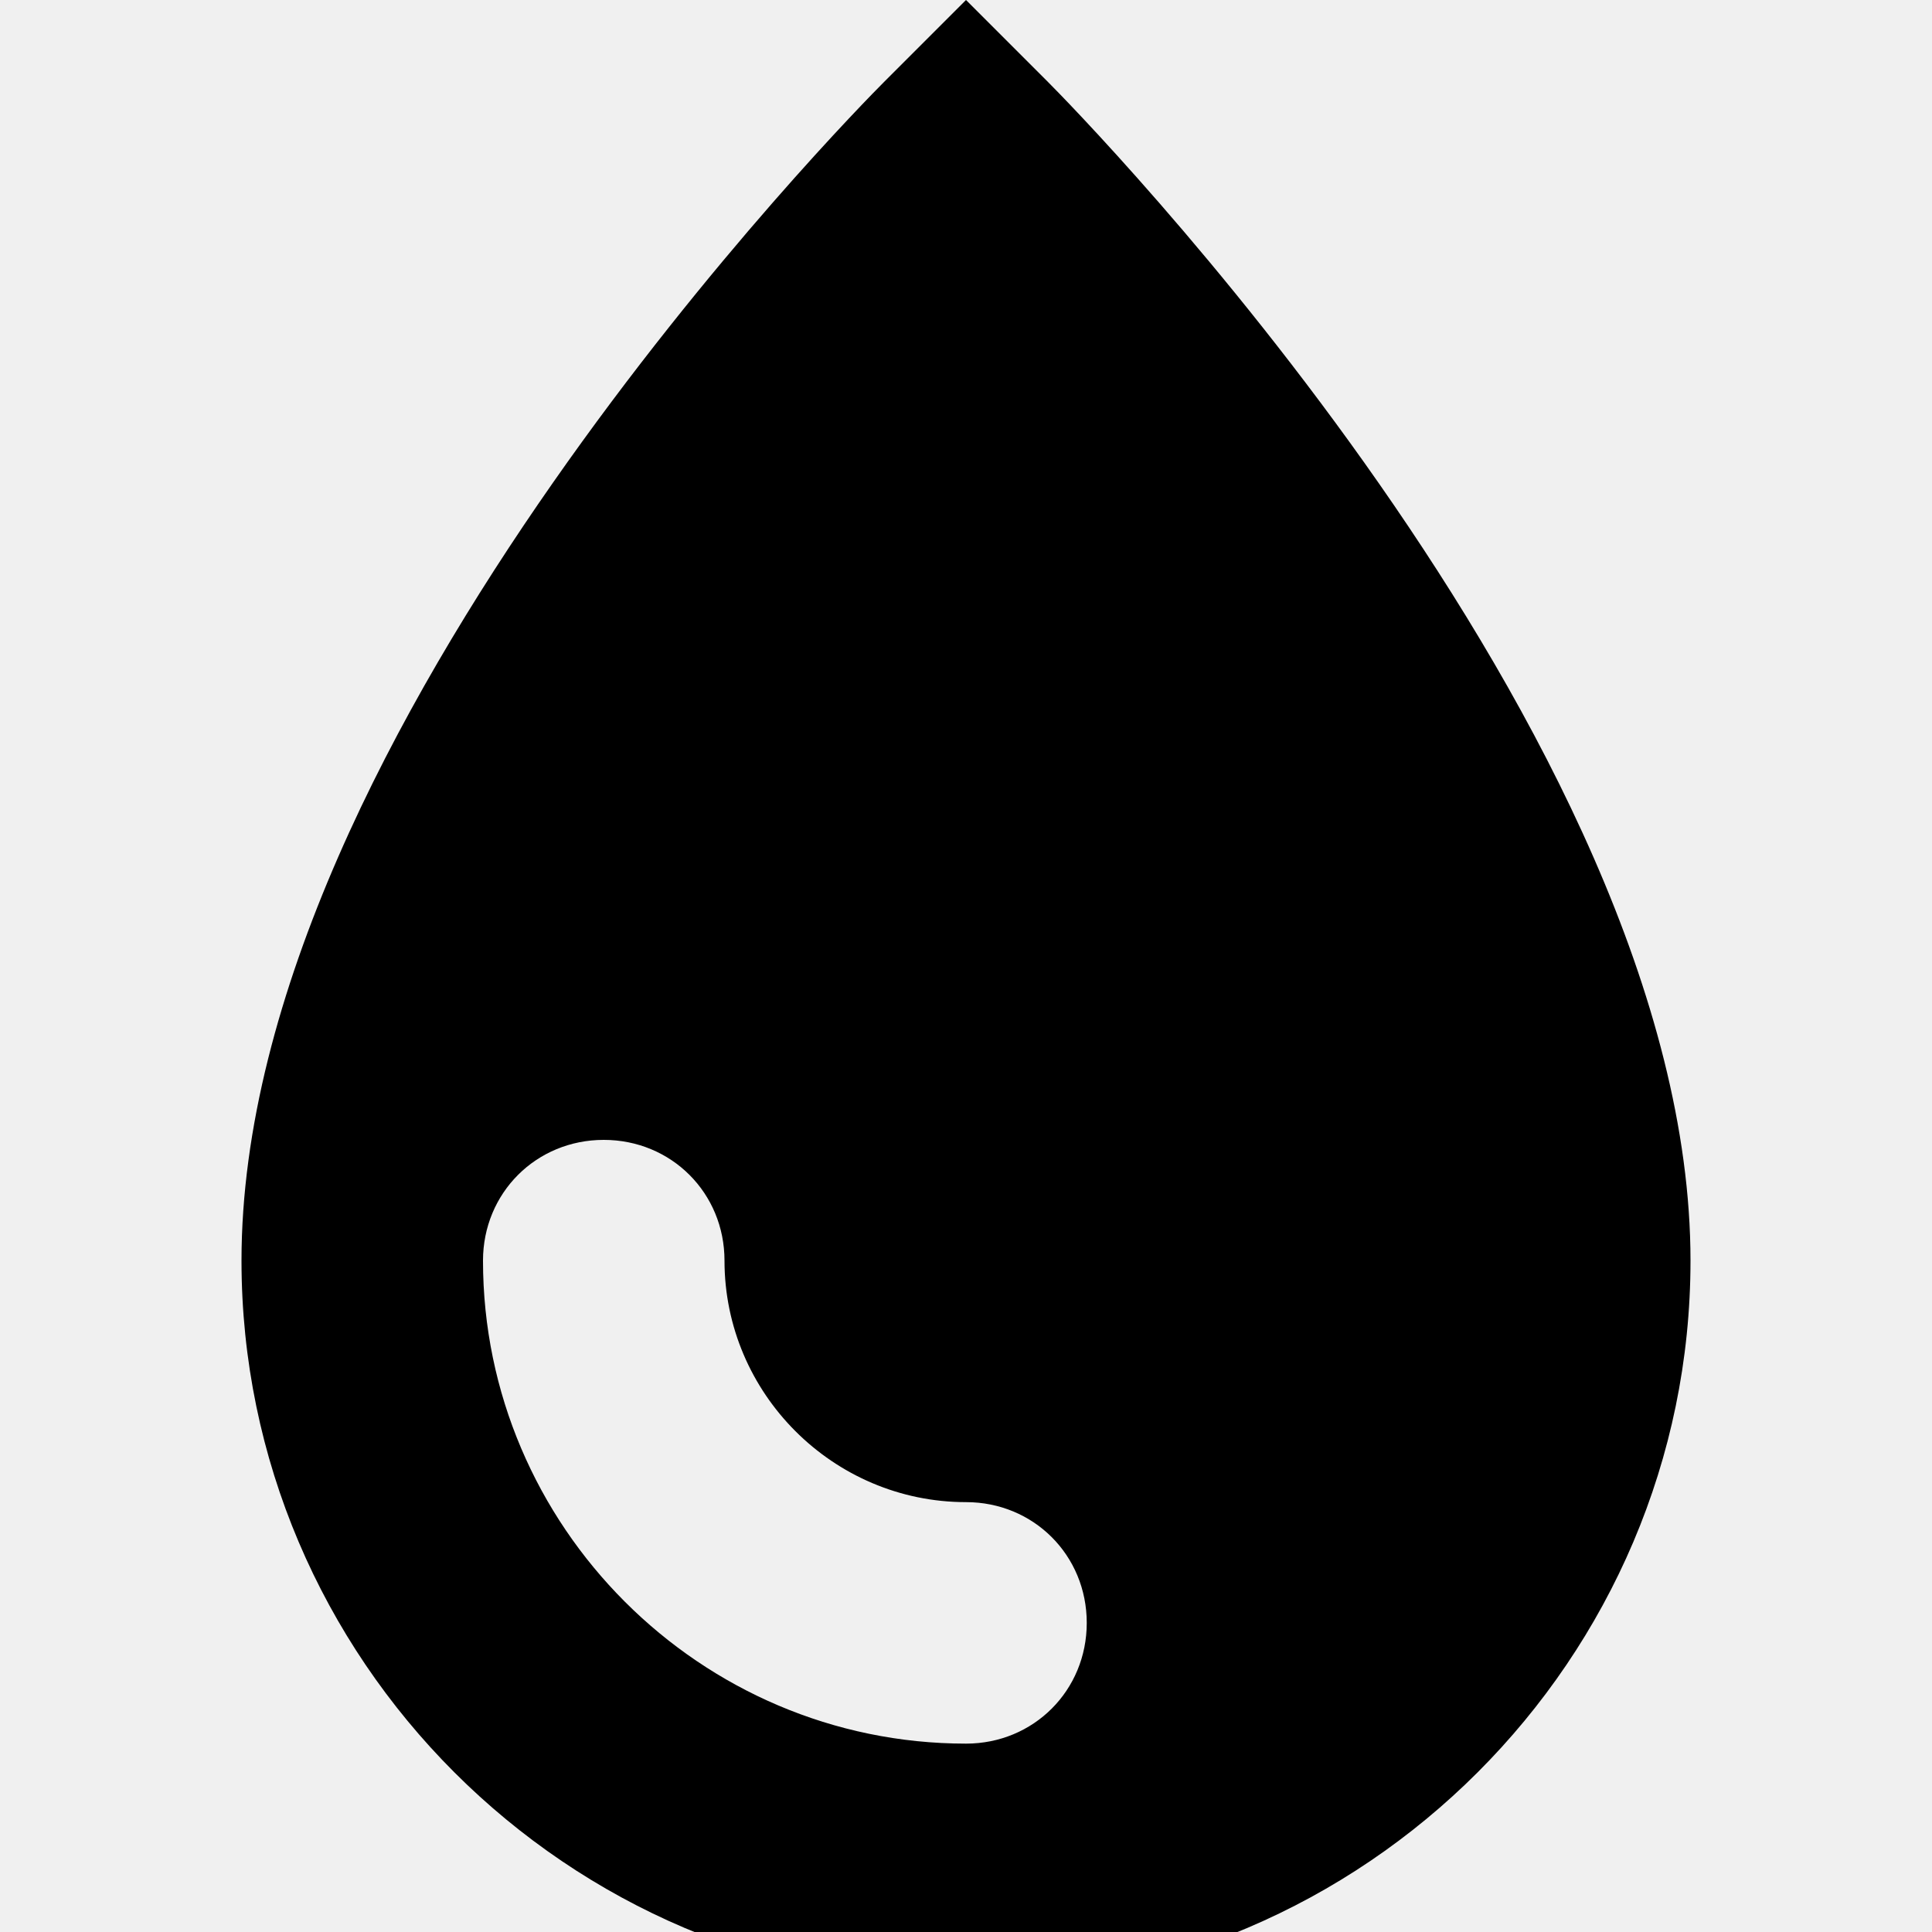
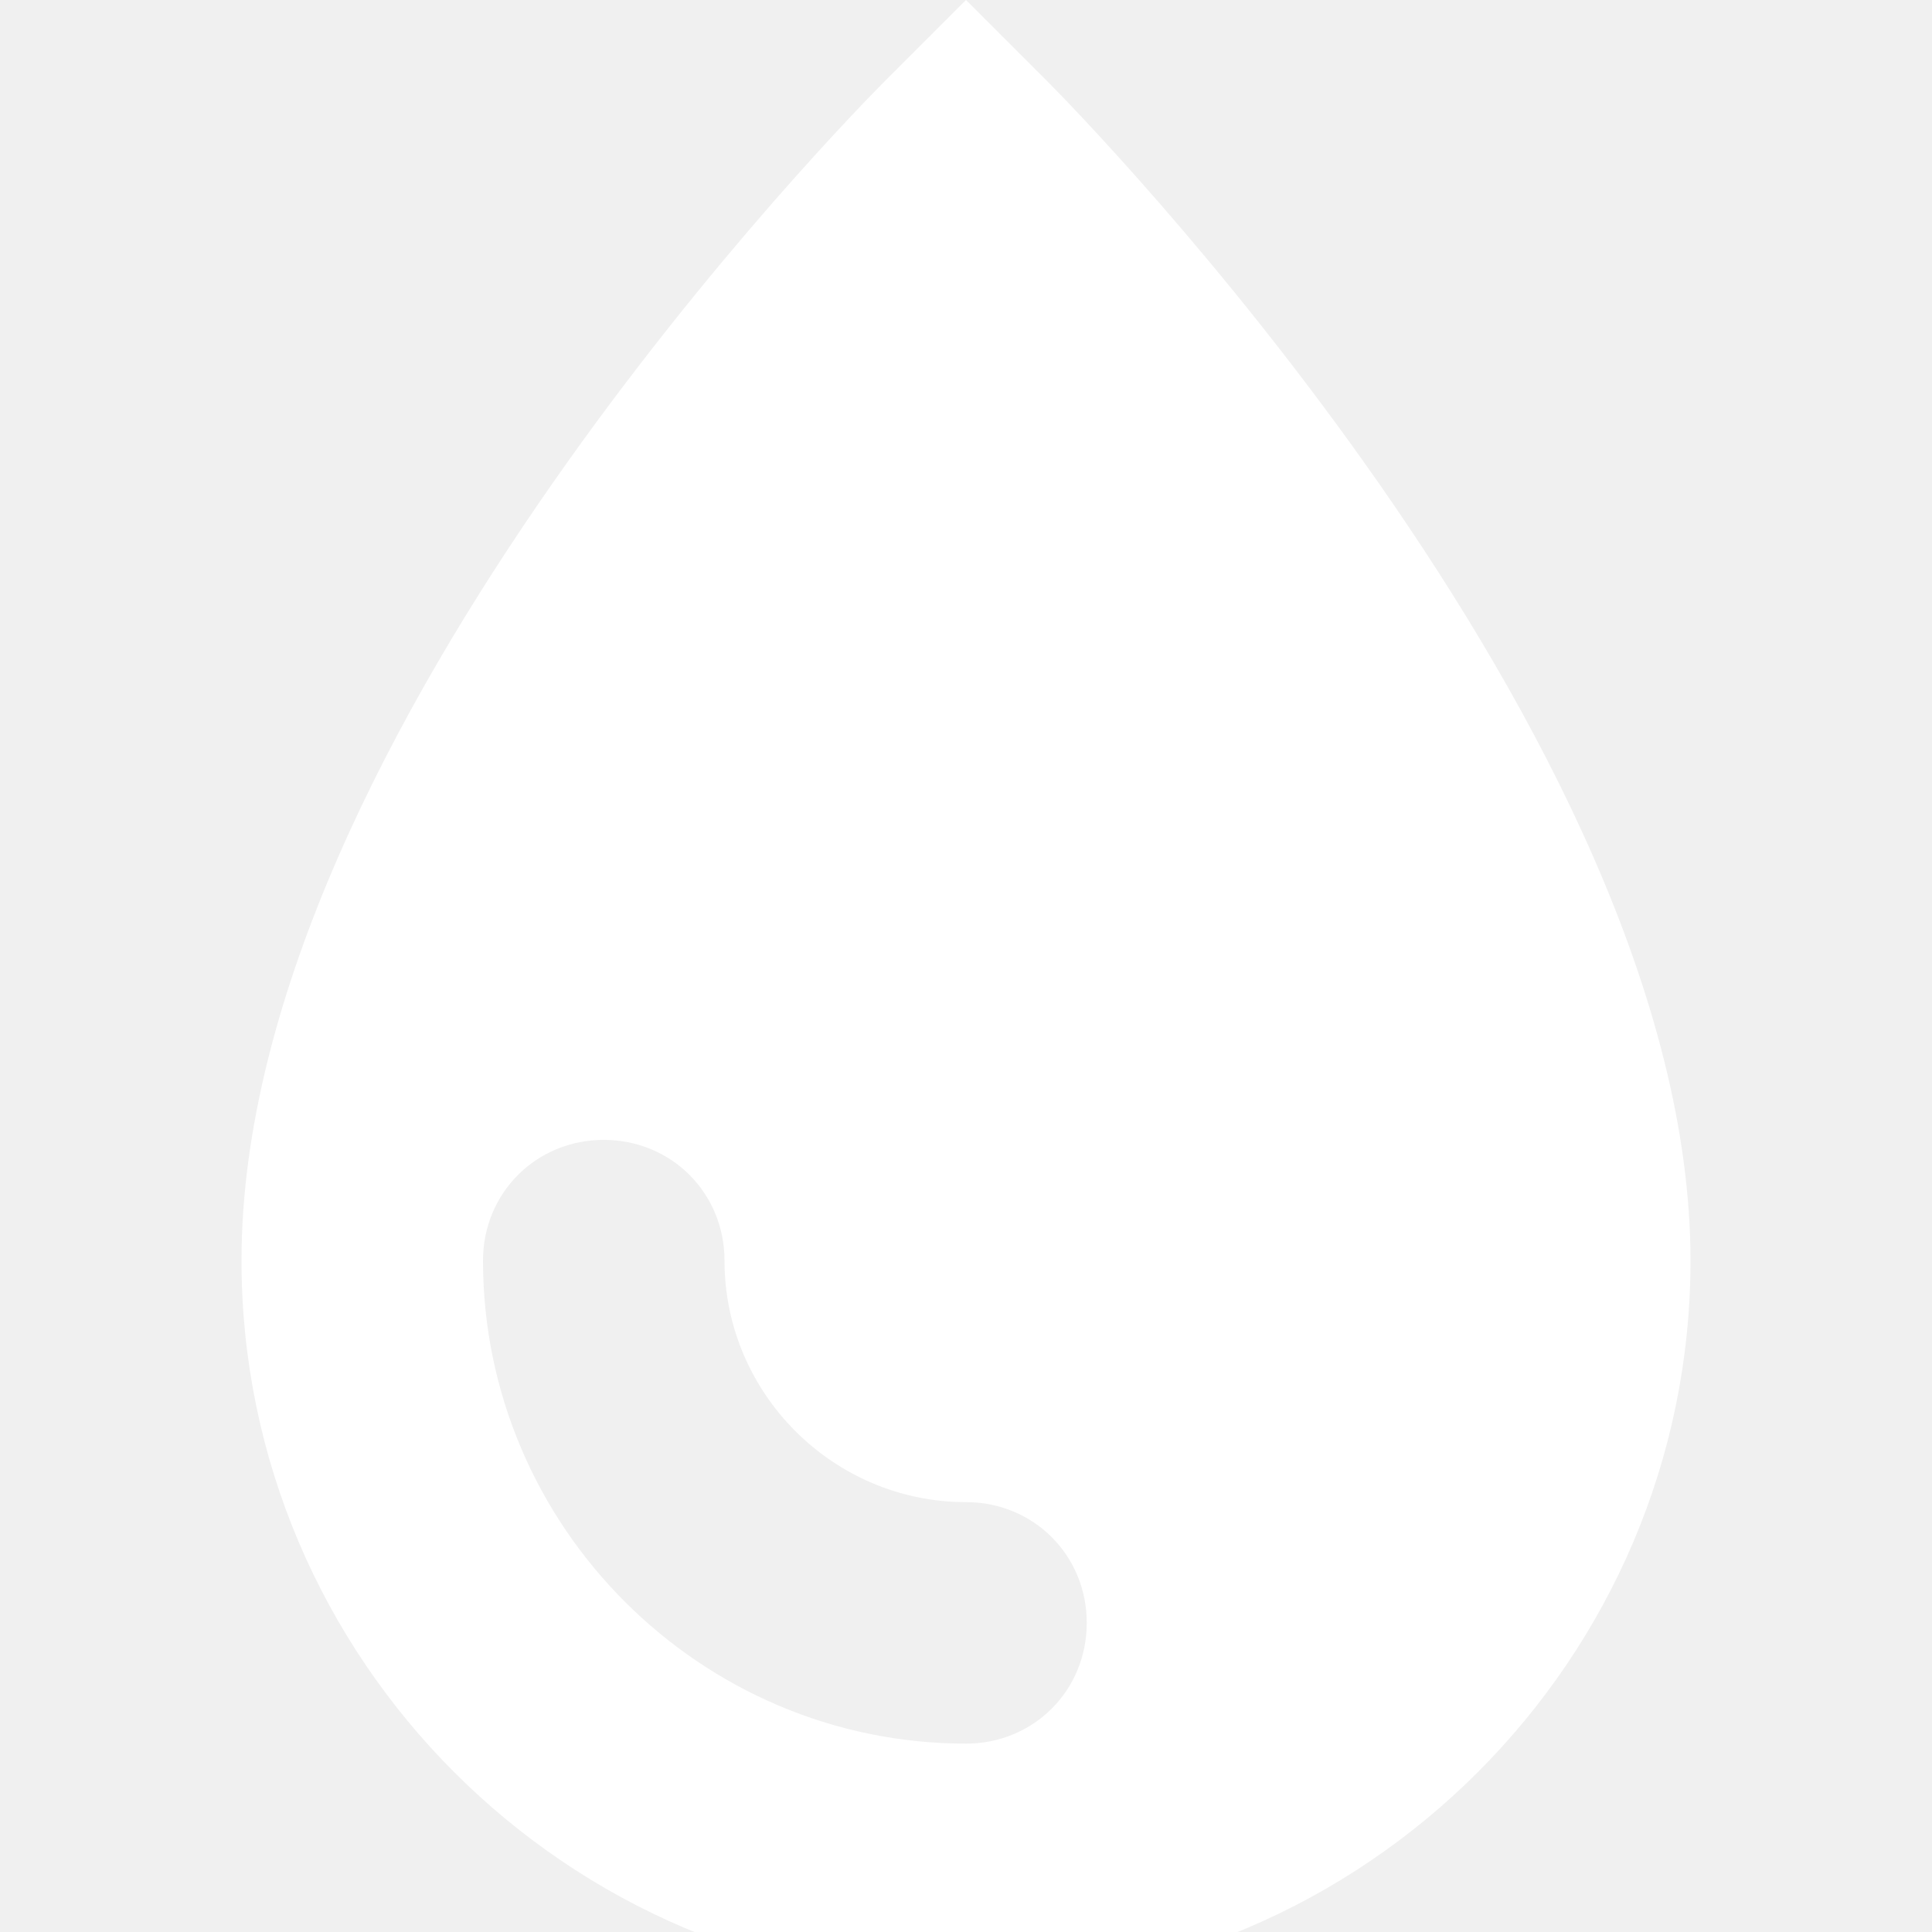
<svg xmlns="http://www.w3.org/2000/svg" width="8" height="8" viewBox="0 0 8 8">
-   <path d="M3 0l-.34.34c-.11.11-2.66 2.69-2.66 4.88 0 1.65 1.35 3 3 3s3-1.35 3-3c0-2.18-2.55-4.77-2.66-4.88l-.34-.34zm-1.5 4.72c.28 0 .5.22.5.5 0 .55.45 1 1 1 .28 0 .5.22.5.5s-.22.5-.5.5c-1.1 0-2-.9-2-2 0-.28.22-.5.5-.5z" transform="translate(1)" />
+   <path d="M3 0l-.34.34c-.11.11-2.66 2.69-2.66 4.88 0 1.65 1.35 3 3 3s3-1.35 3-3c0-2.18-2.55-4.77-2.66-4.88l-.34-.34zm-1.5 4.72c.28 0 .5.22.5.5 0 .55.45 1 1 1 .28 0 .5.22.5.5s-.22.5-.5.5c-1.1 0-2-.9-2-2 0-.28.22-.5.5-.5z" fill="white" transform="translate(1)" />
</svg>
